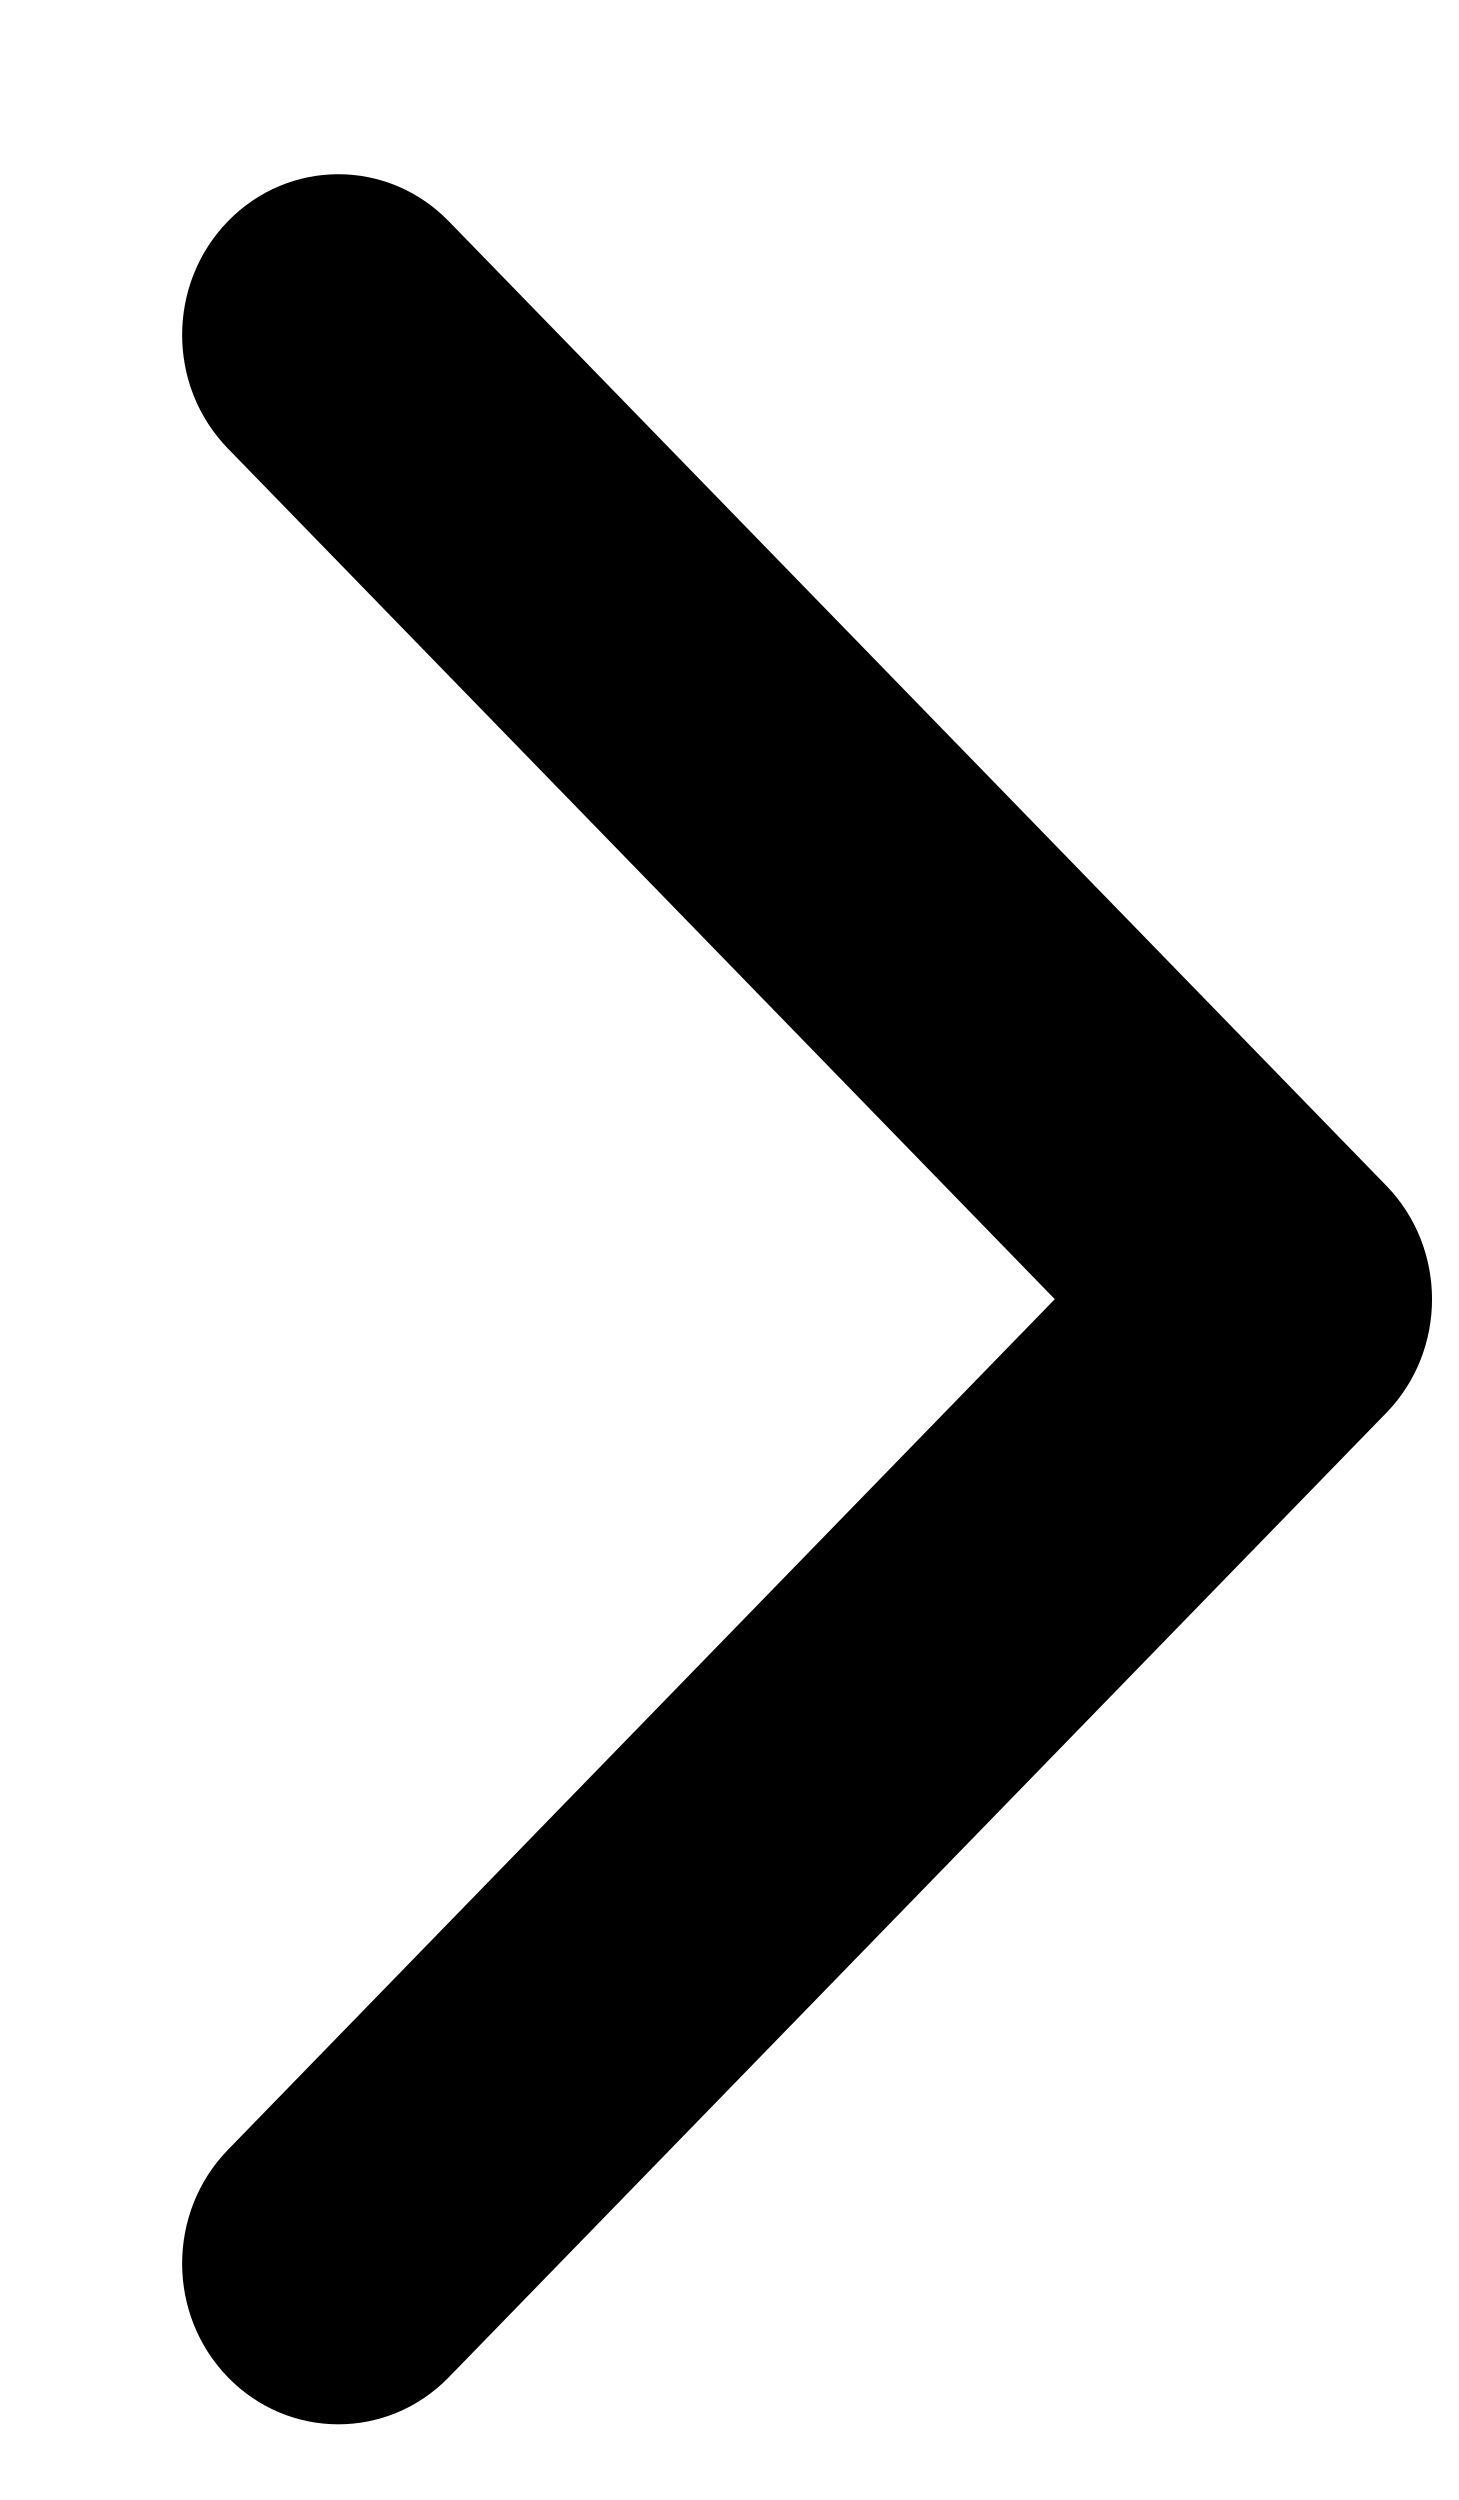
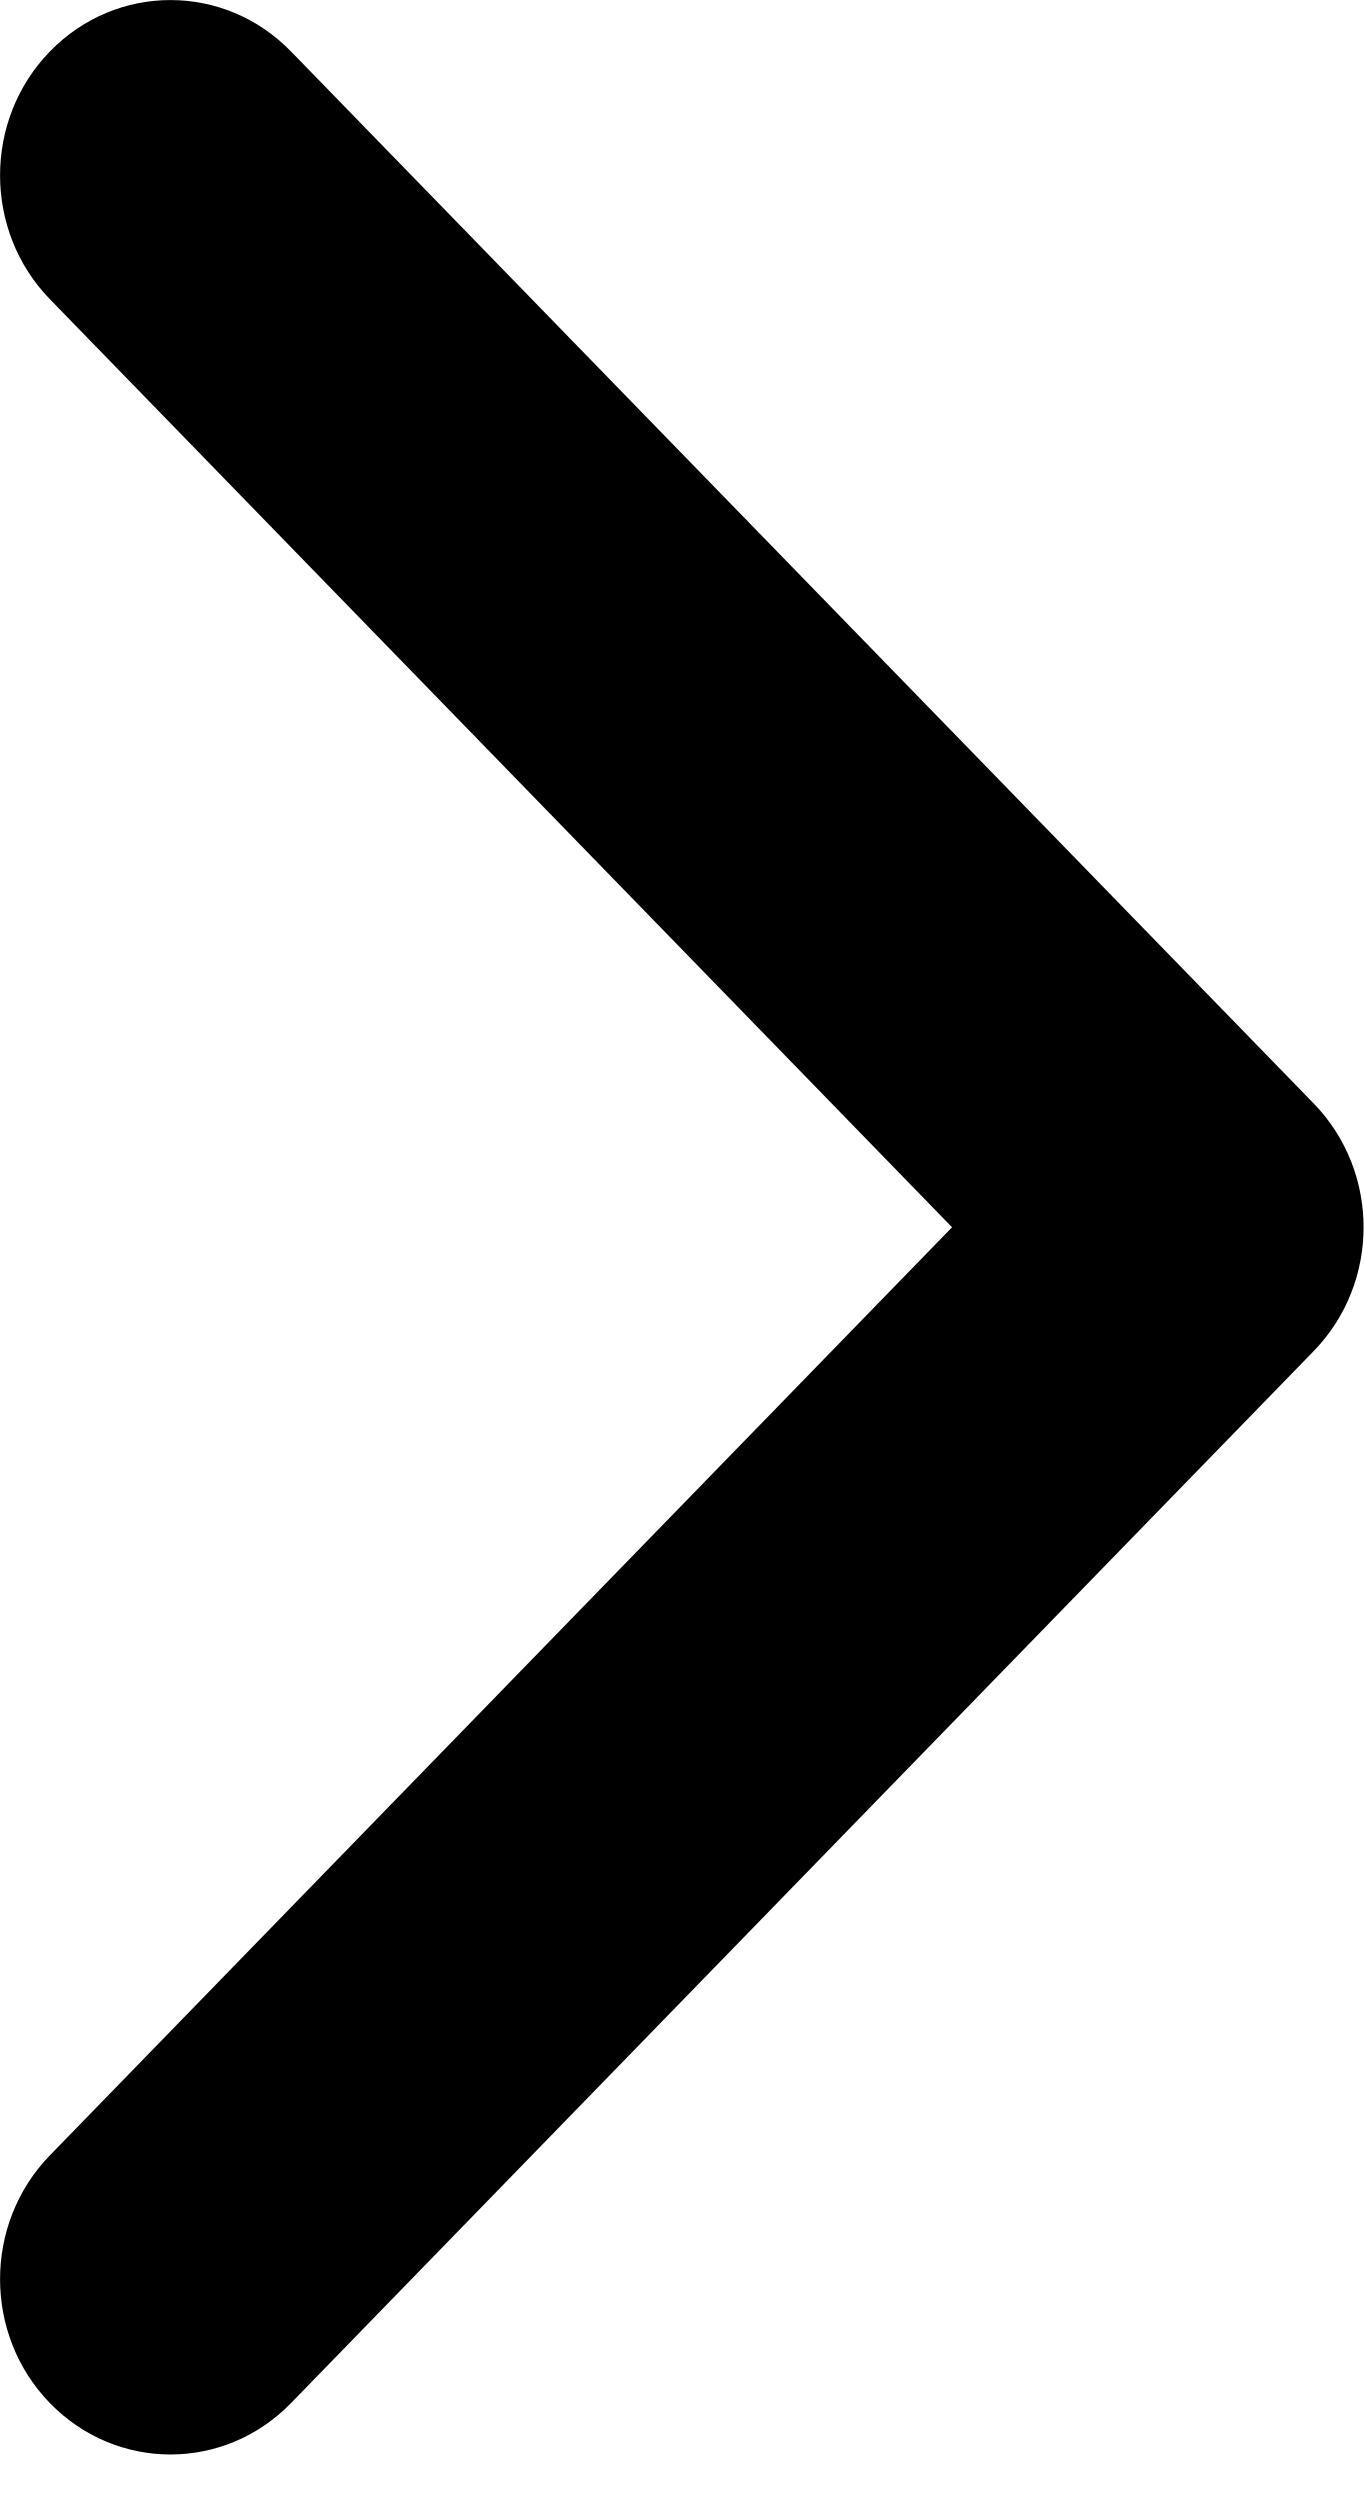
- <svg xmlns="http://www.w3.org/2000/svg" width="7" height="12" viewBox="0 0 7 12" fill="currentColor">
-   <path d="M5.063 6.236L1.094 10.319C0.801 10.621 0.801 11.109 1.094 11.411C1.387 11.712 1.861 11.712 2.154 11.411L6.654 6.782C6.947 6.481 6.947 5.992 6.654 5.691L2.154 1.062C1.861 0.761 1.387 0.761 1.094 1.062C0.801 1.364 0.801 1.852 1.094 2.153L5.063 6.236Z" />
+ <svg xmlns="http://www.w3.org/2000/svg" viewBox="0 0 6 11" fill="currentColor">
+   <path d="M4.189 5.4L0.22 9.483C-0.073 9.784 -0.073 10.273 0.22 10.574C0.513 10.875 0.987 10.875 1.28 10.574L5.78 5.945C6.073 5.644 6.073 5.156 5.78 4.855L1.28 0.226C0.987 -0.075 0.513 -0.075 0.22 0.226C-0.073 0.527 -0.073 1.016 0.22 1.317L4.189 5.4Z" />
</svg>
